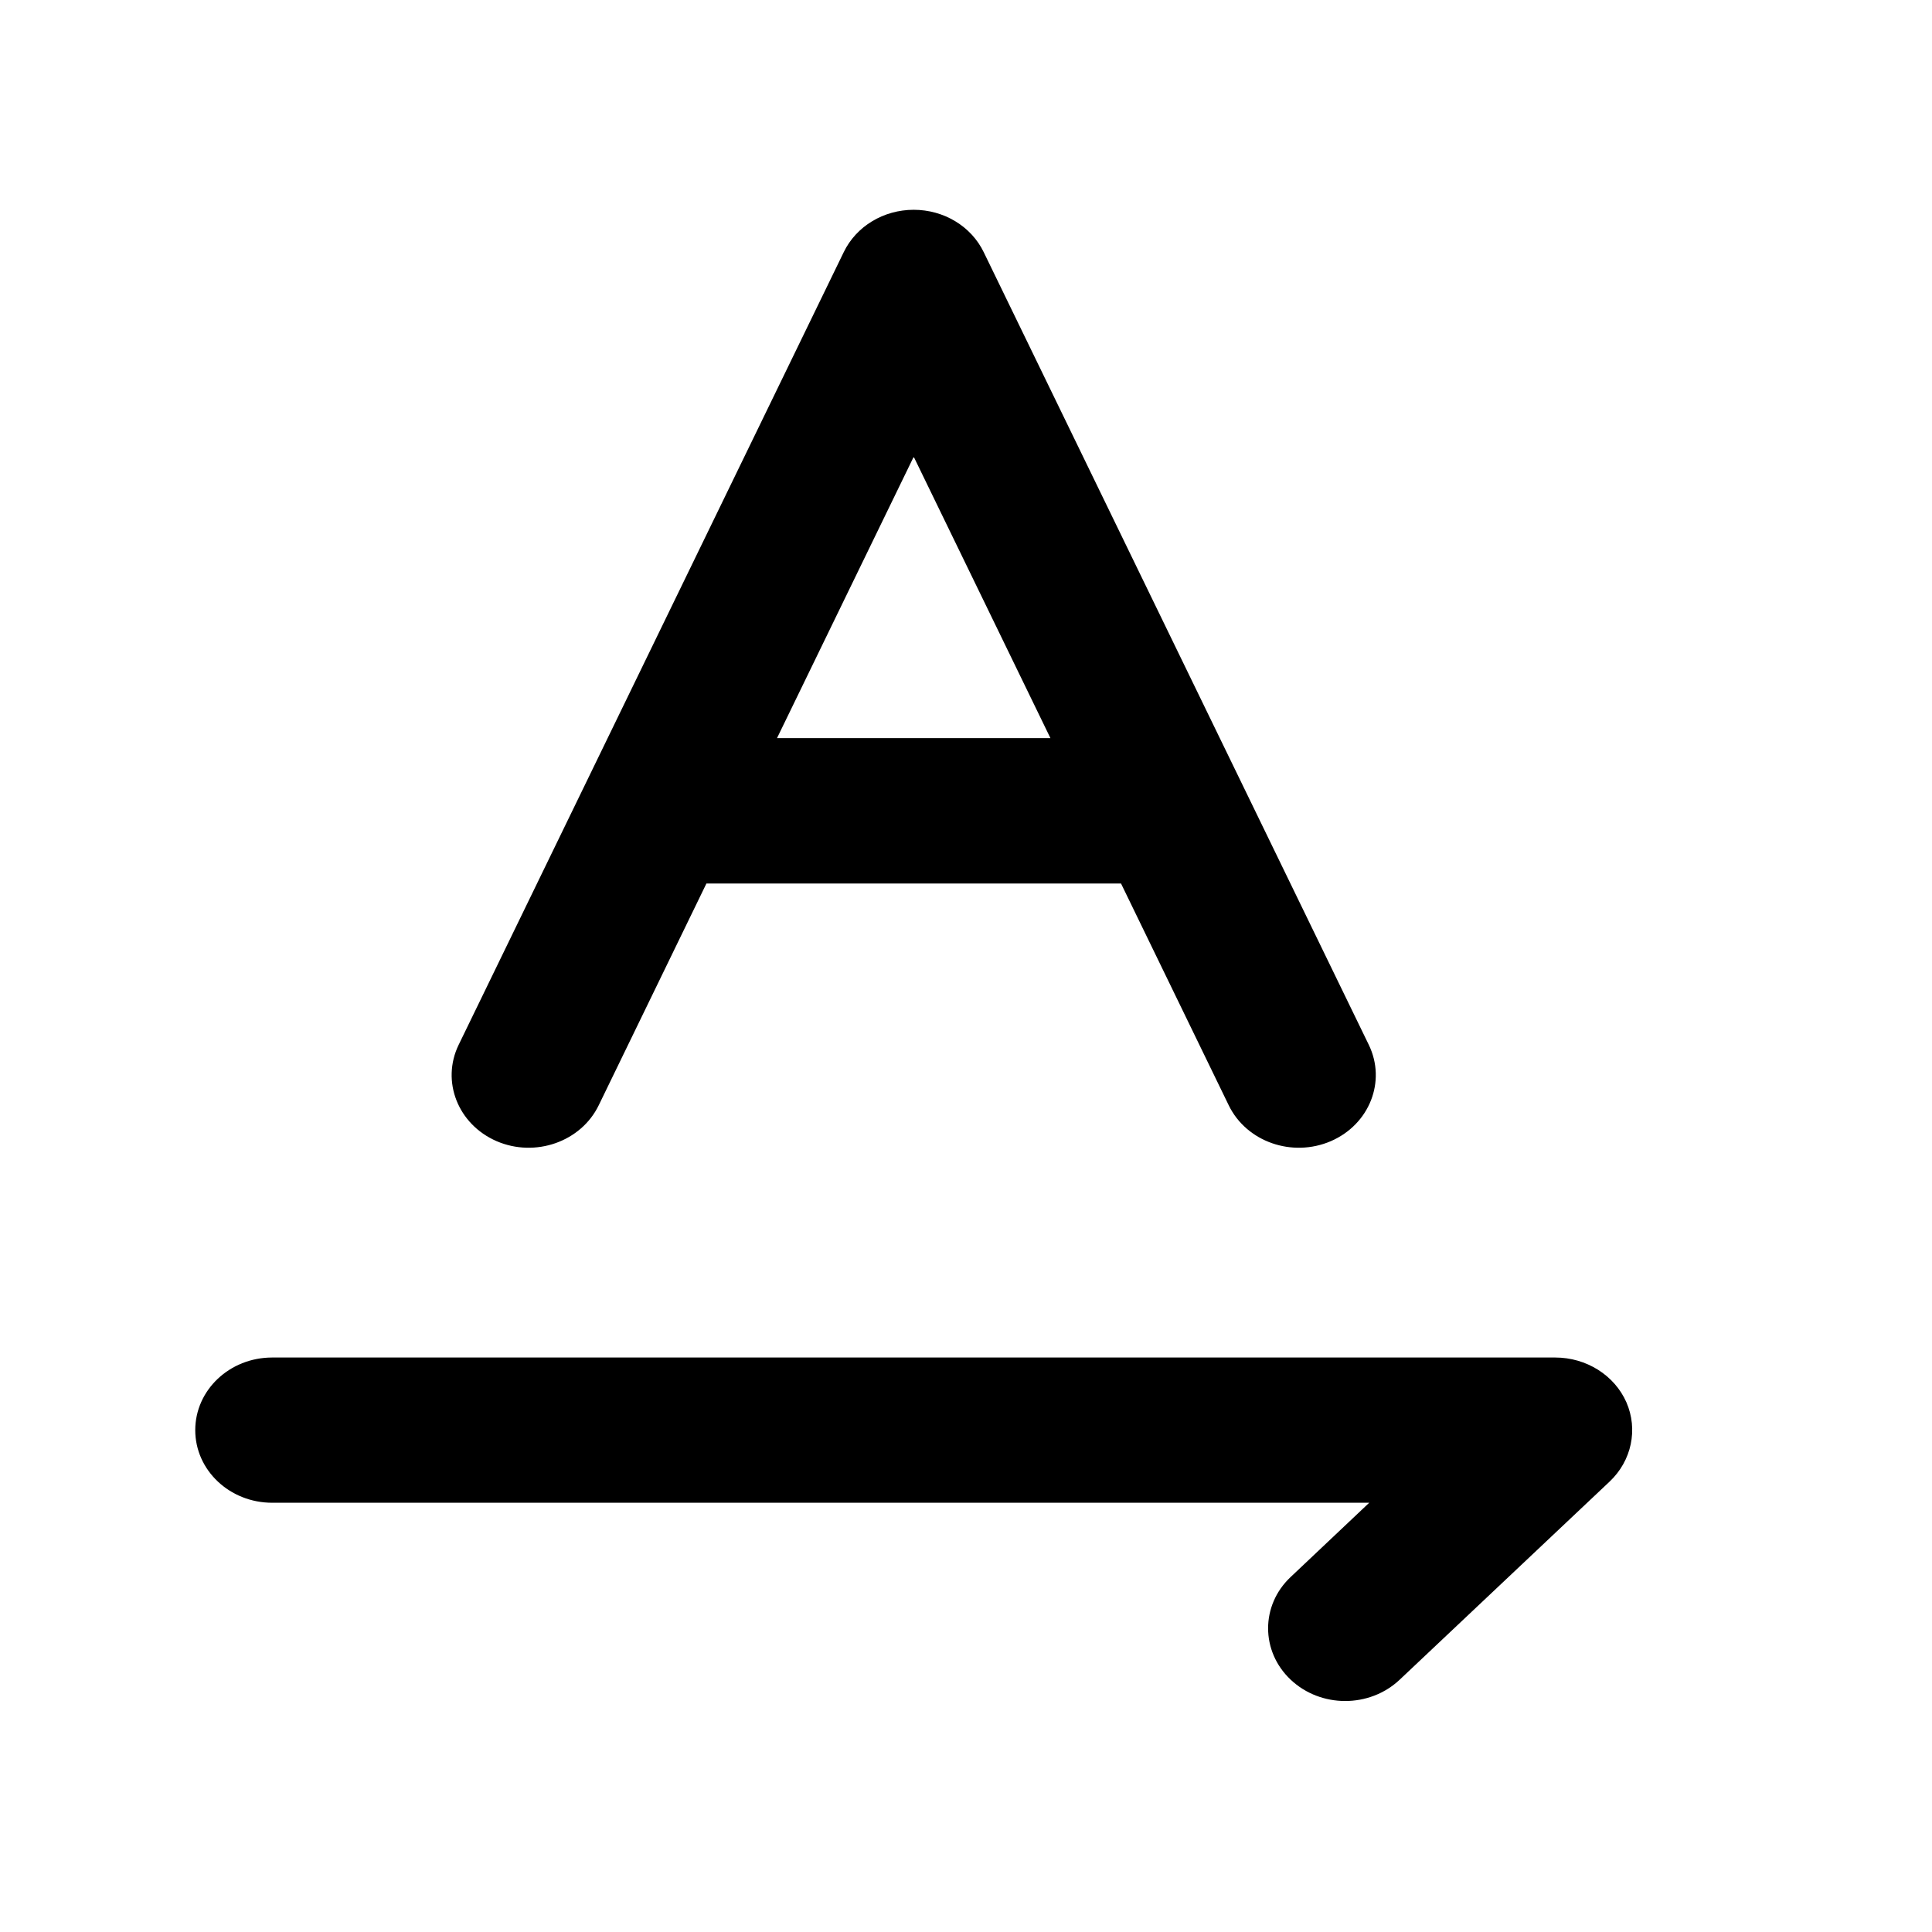
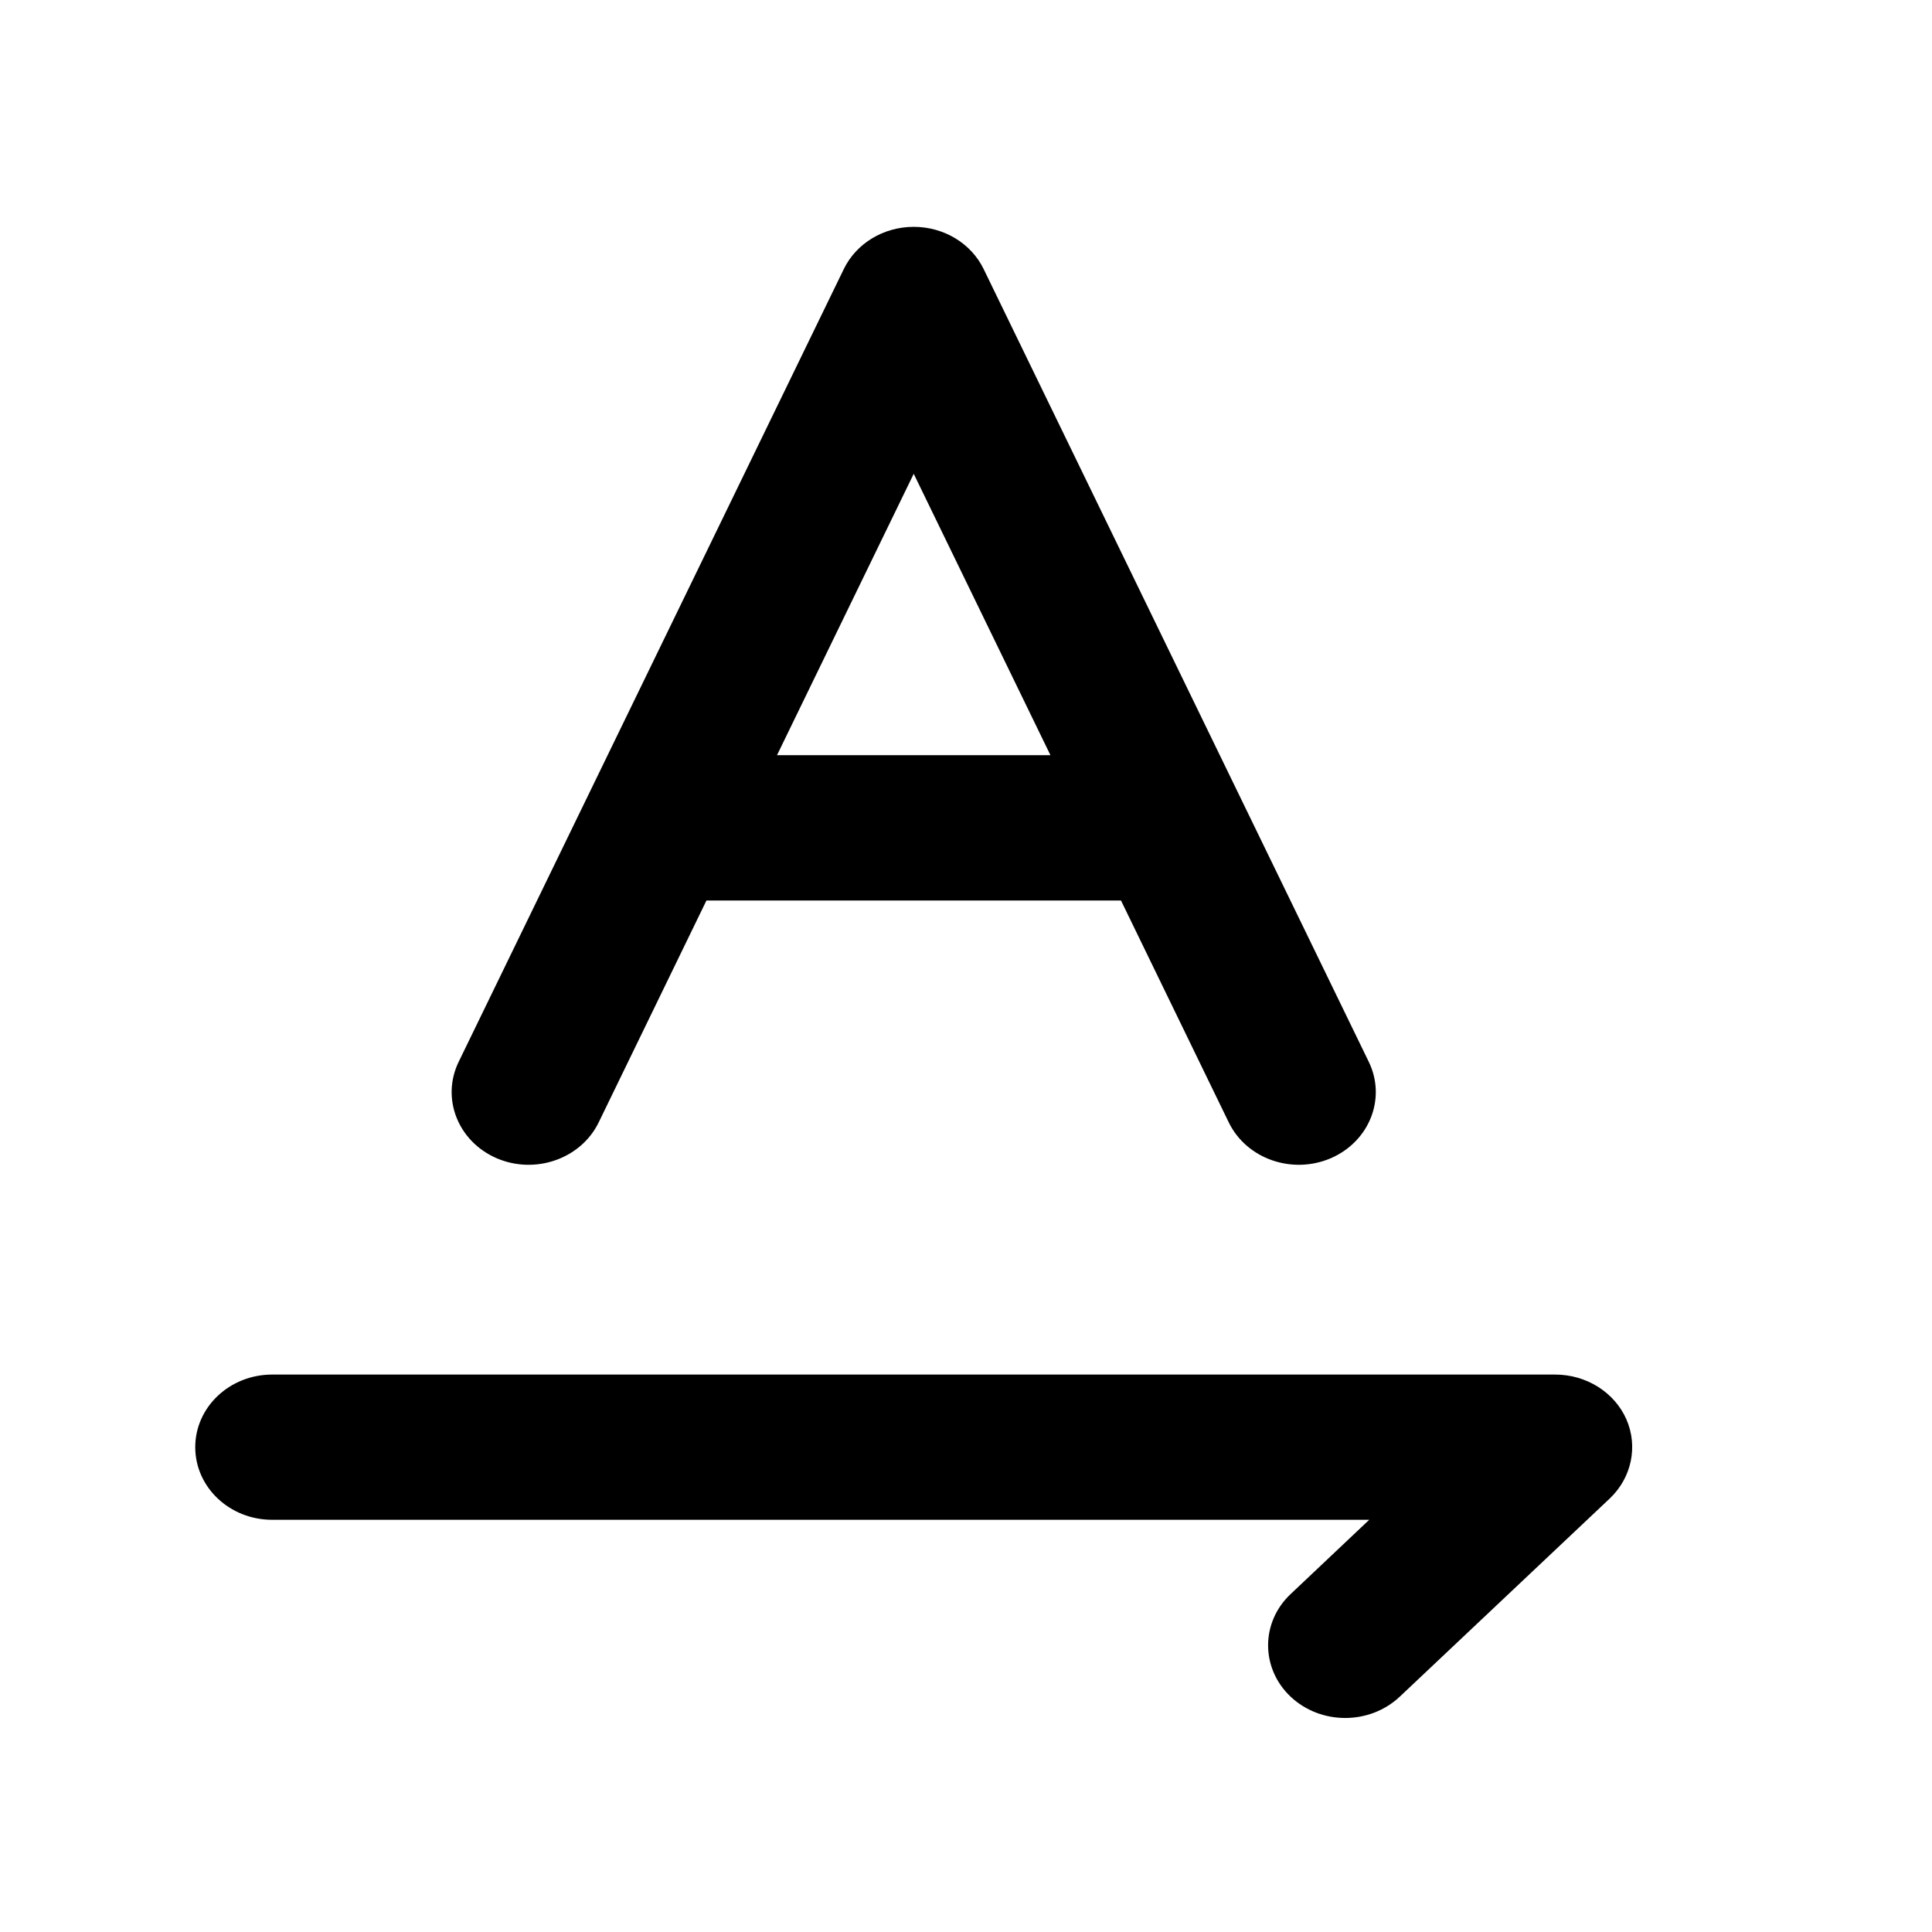
<svg xmlns="http://www.w3.org/2000/svg" width="17" height="17" viewBox="0 0 17 17" fill="none">
  <mask id="mask0_102_837" style="mask-type:alpha" maskUnits="userSpaceOnUse" x="0" y="0" width="17" height="17">
-     <rect x="0.04" y="0.406" width="16" height="16" fill="#DCDCDC" />
+     <rect x="0.04" y="0.556" width="16" height="16" fill="#DCDCDC" />
  </mask>
  <g mask="url(#mask0_102_837)">
-     <path fill-rule="evenodd" clip-rule="evenodd" d="M8.656 2.219C8.546 1.991 8.305 1.846 8.04 1.846C7.775 1.846 7.534 1.991 7.424 2.219L4.036 9.193C3.88 9.514 4.029 9.893 4.369 10.041C4.709 10.188 5.112 10.047 5.268 9.726L6.216 7.774H9.864L10.812 9.726C10.968 10.047 11.37 10.188 11.711 10.041C12.051 9.893 12.2 9.514 12.044 9.193L8.656 2.219ZM9.243 6.495H6.837L8.04 4.019L9.243 6.495Z" fill="black" />
-     <path d="M2.395 11.945C2.021 11.945 1.718 12.231 1.718 12.584C1.718 12.937 2.021 13.223 2.395 13.223H12.048L11.357 13.876C11.092 14.125 11.092 14.53 11.357 14.78C11.622 15.03 12.051 15.03 12.316 14.78L14.164 13.036C14.357 12.853 14.415 12.578 14.311 12.339C14.206 12.101 13.959 11.945 13.684 11.945H2.395Z" fill="black" />
+     <path fill-rule="evenodd" clip-rule="evenodd" d="M8.656 2.369C8.546 2.141 8.305 1.996 8.04 1.996C7.775 1.996 7.534 2.141 7.424 2.369L4.036 9.343C3.88 9.664 4.029 10.043 4.369 10.191C4.709 10.338 5.112 10.197 5.268 9.876L6.216 7.924H9.864L10.812 9.876C10.968 10.197 11.37 10.338 11.711 10.191C12.051 10.043 12.2 9.664 12.044 9.343L8.656 2.369ZM9.243 6.645H6.837L8.04 4.169L9.243 6.645Z" fill="black" />
+     <path d="M2.395 12.095C2.021 12.095 1.718 12.381 1.718 12.734C1.718 13.087 2.021 13.373 2.395 13.373H12.048L11.357 14.026C11.092 14.275 11.092 14.68 11.357 14.93C11.622 15.179 12.051 15.179 12.316 14.93L14.164 13.186C14.357 13.003 14.415 12.728 14.311 12.489C14.206 12.251 13.959 12.095 13.684 12.095H2.395Z" fill="black" />
  </g>
</svg>
